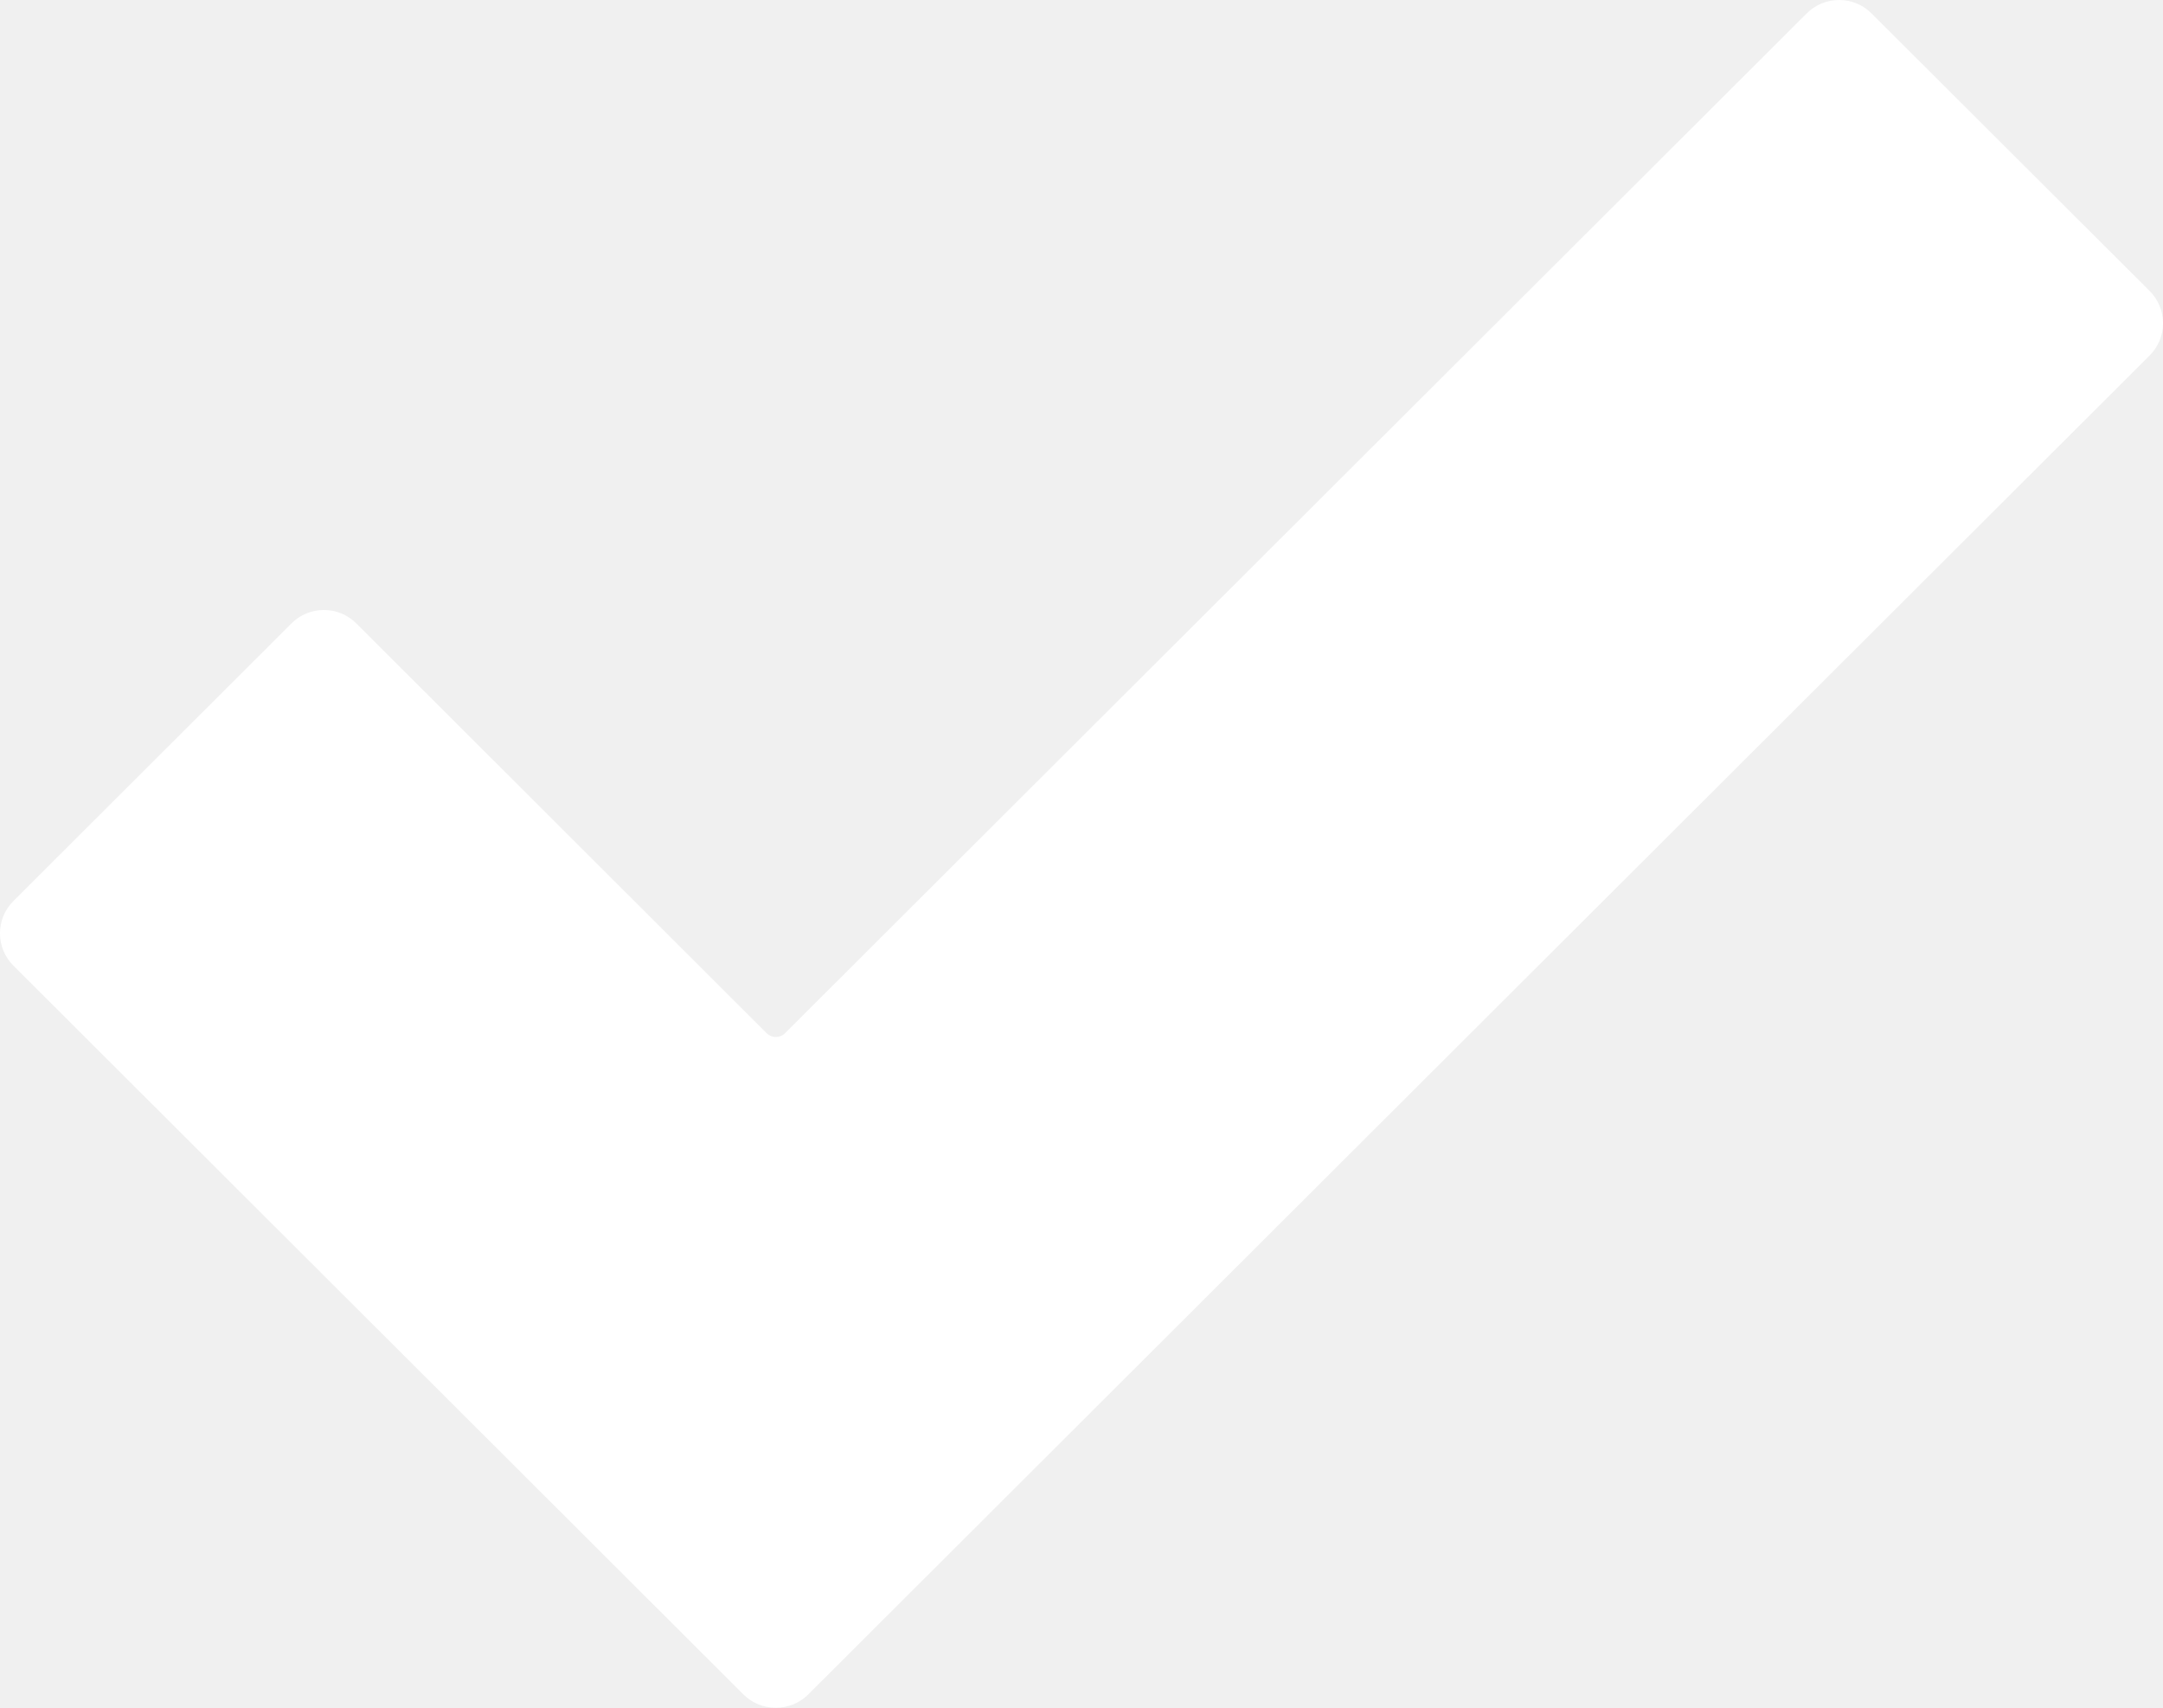
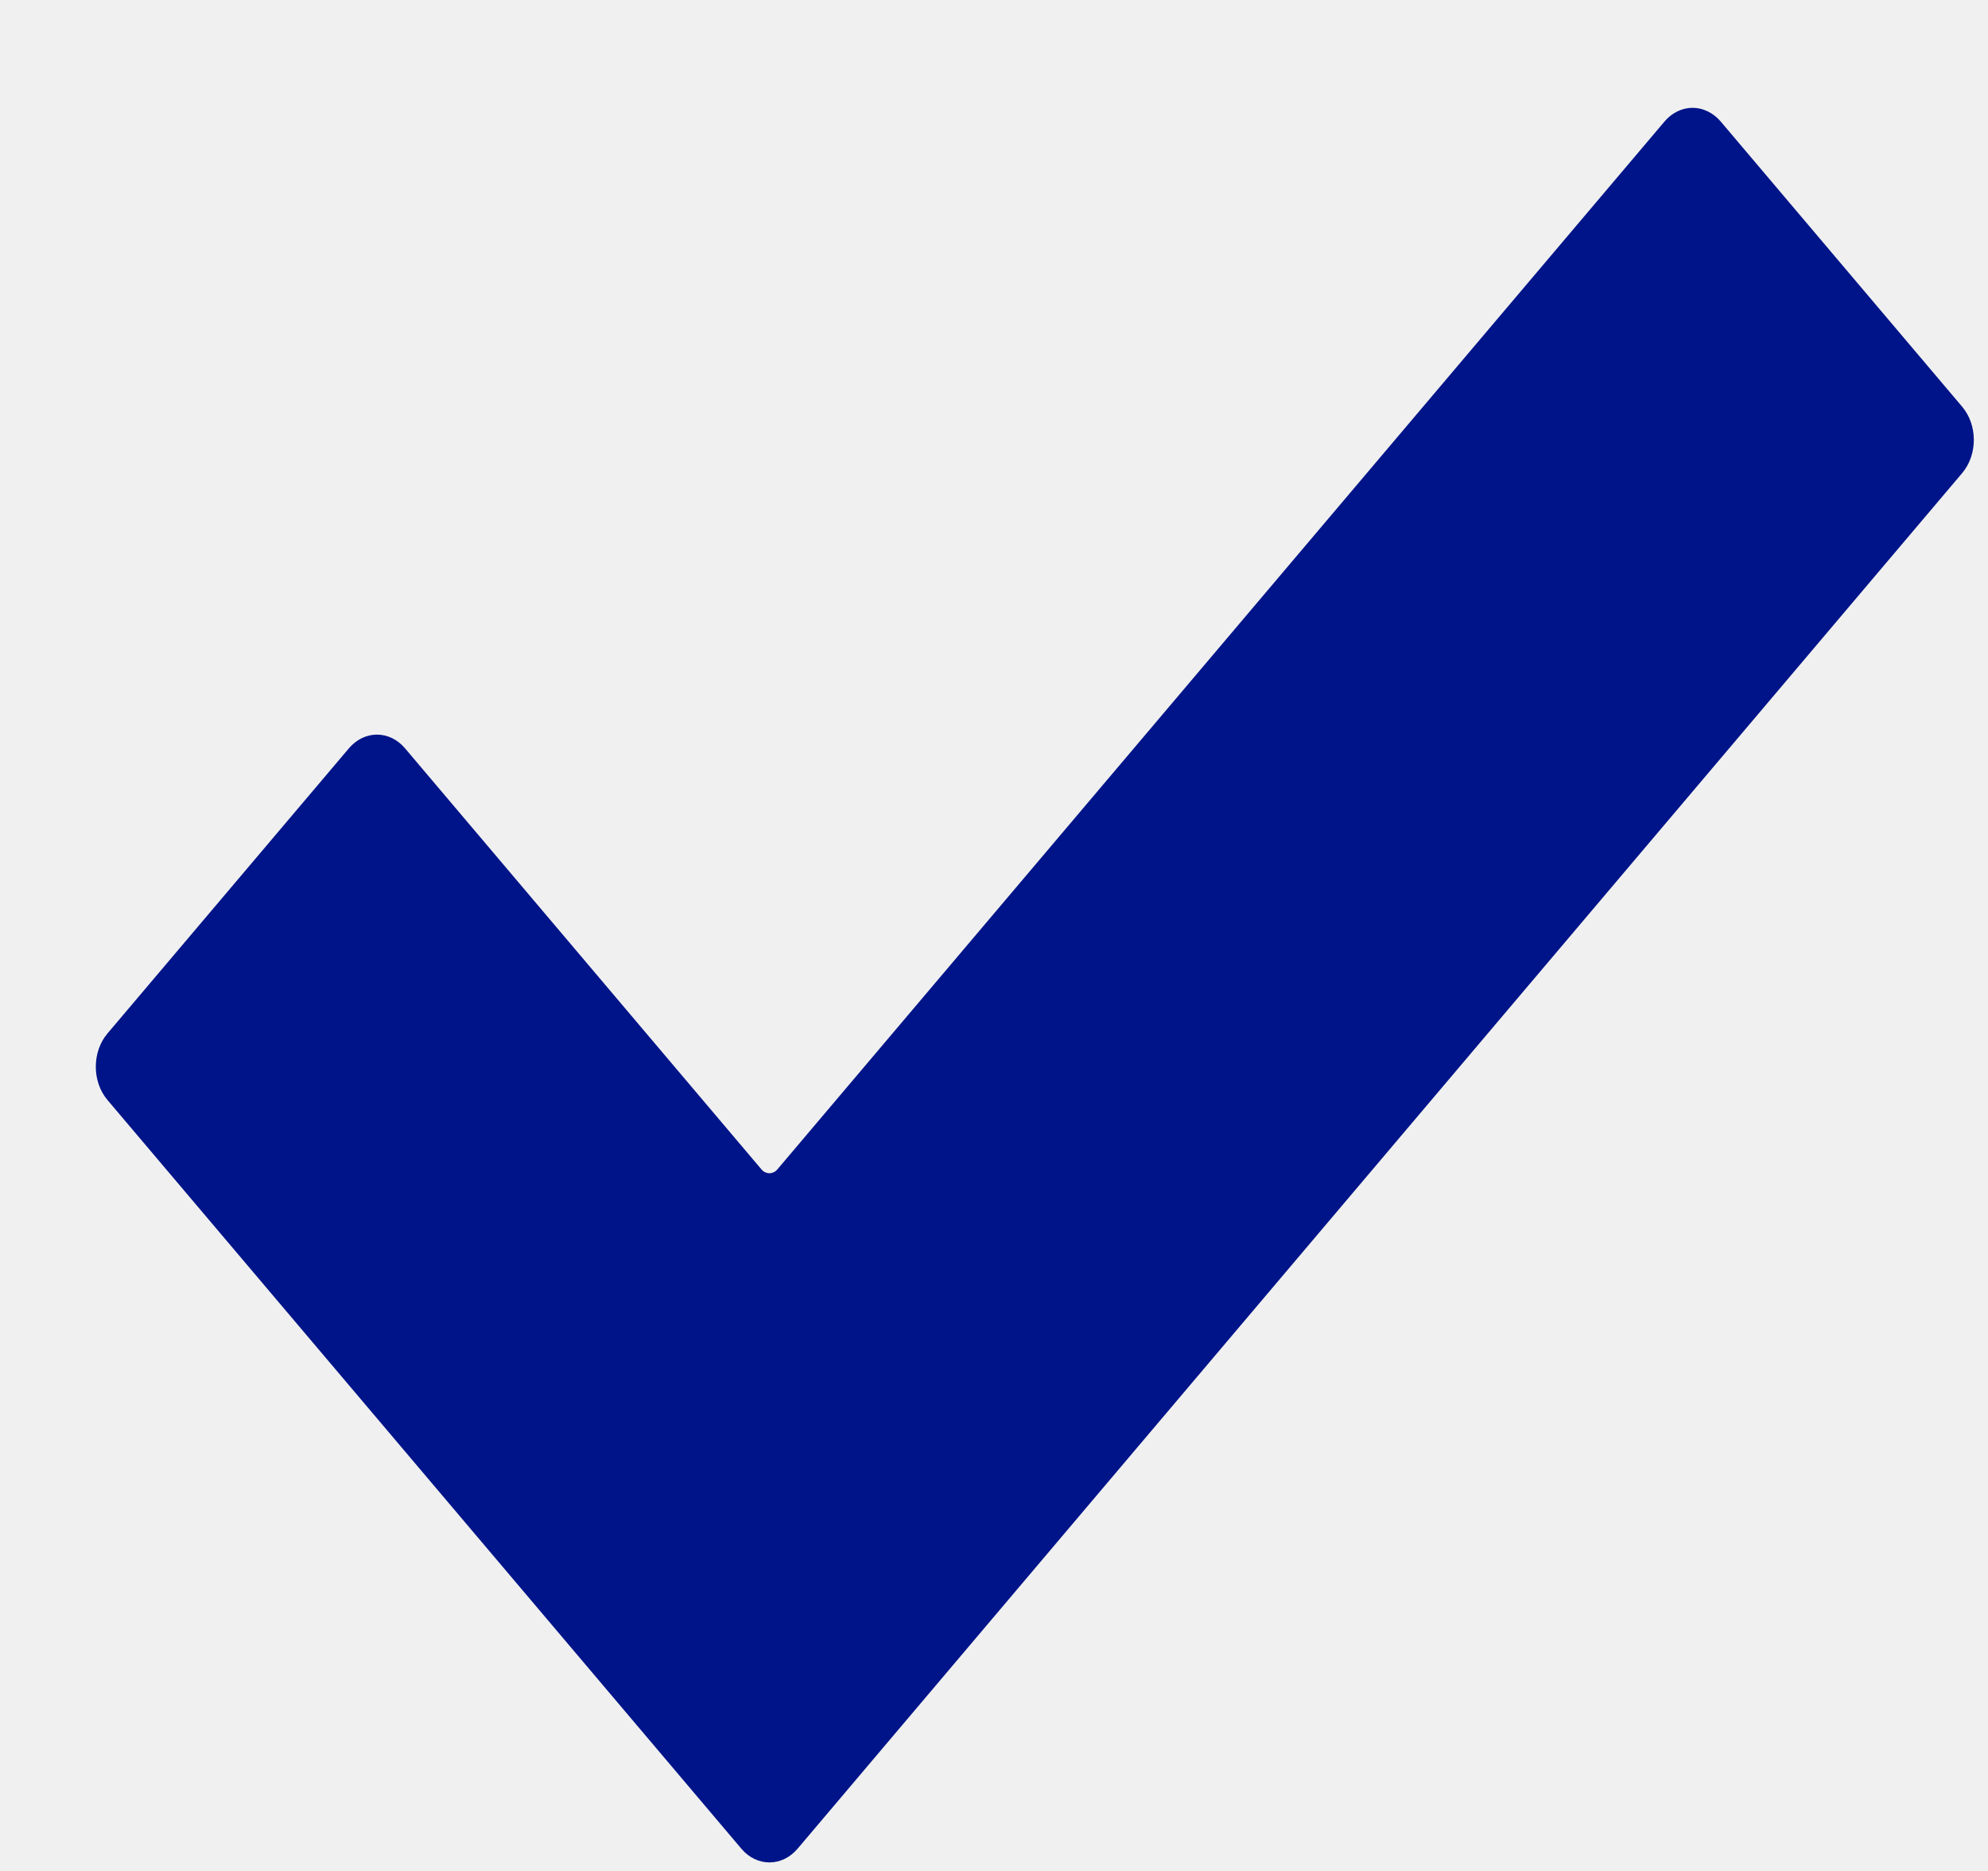
- <svg xmlns="http://www.w3.org/2000/svg" width="19" height="15" fill="none">
-   <path fill="#fff" d="M6.815 15a.4.4 0 0 1-.285-.117L.118 8.482a.4.4 0 0 1 0-.568L2.56 5.476a.403.403 0 0 1 .57 0l3.605 3.6a.114.114 0 0 0 .16 0L15.87.118a.403.403 0 0 1 .57 0l2.442 2.437a.4.4 0 0 1 0 .568L7.1 14.883a.4.4 0 0 1-.285.117" />
+ <svg xmlns="http://www.w3.org/2000/svg" width="17" height="16" viewBox="0 0 17 16" fill="none">
+   <path d="M6.58 15.927C6.493 15.927 6.405 15.888 6.339 15.809L0.919 9.407C0.786 9.25 0.786 8.995 0.919 8.838L2.983 6.4C3.116 6.243 3.331 6.243 3.464 6.4L6.512 10.001C6.549 10.044 6.61 10.044 6.647 10.001L14.233 1.04C14.297 0.964 14.384 0.922 14.474 0.922C14.564 0.922 14.651 0.965 14.715 1.04L16.779 3.478C16.912 3.635 16.912 3.889 16.779 4.046L6.821 15.809C6.754 15.888 6.667 15.927 6.58 15.927Z" fill="#001489" />
</svg>
